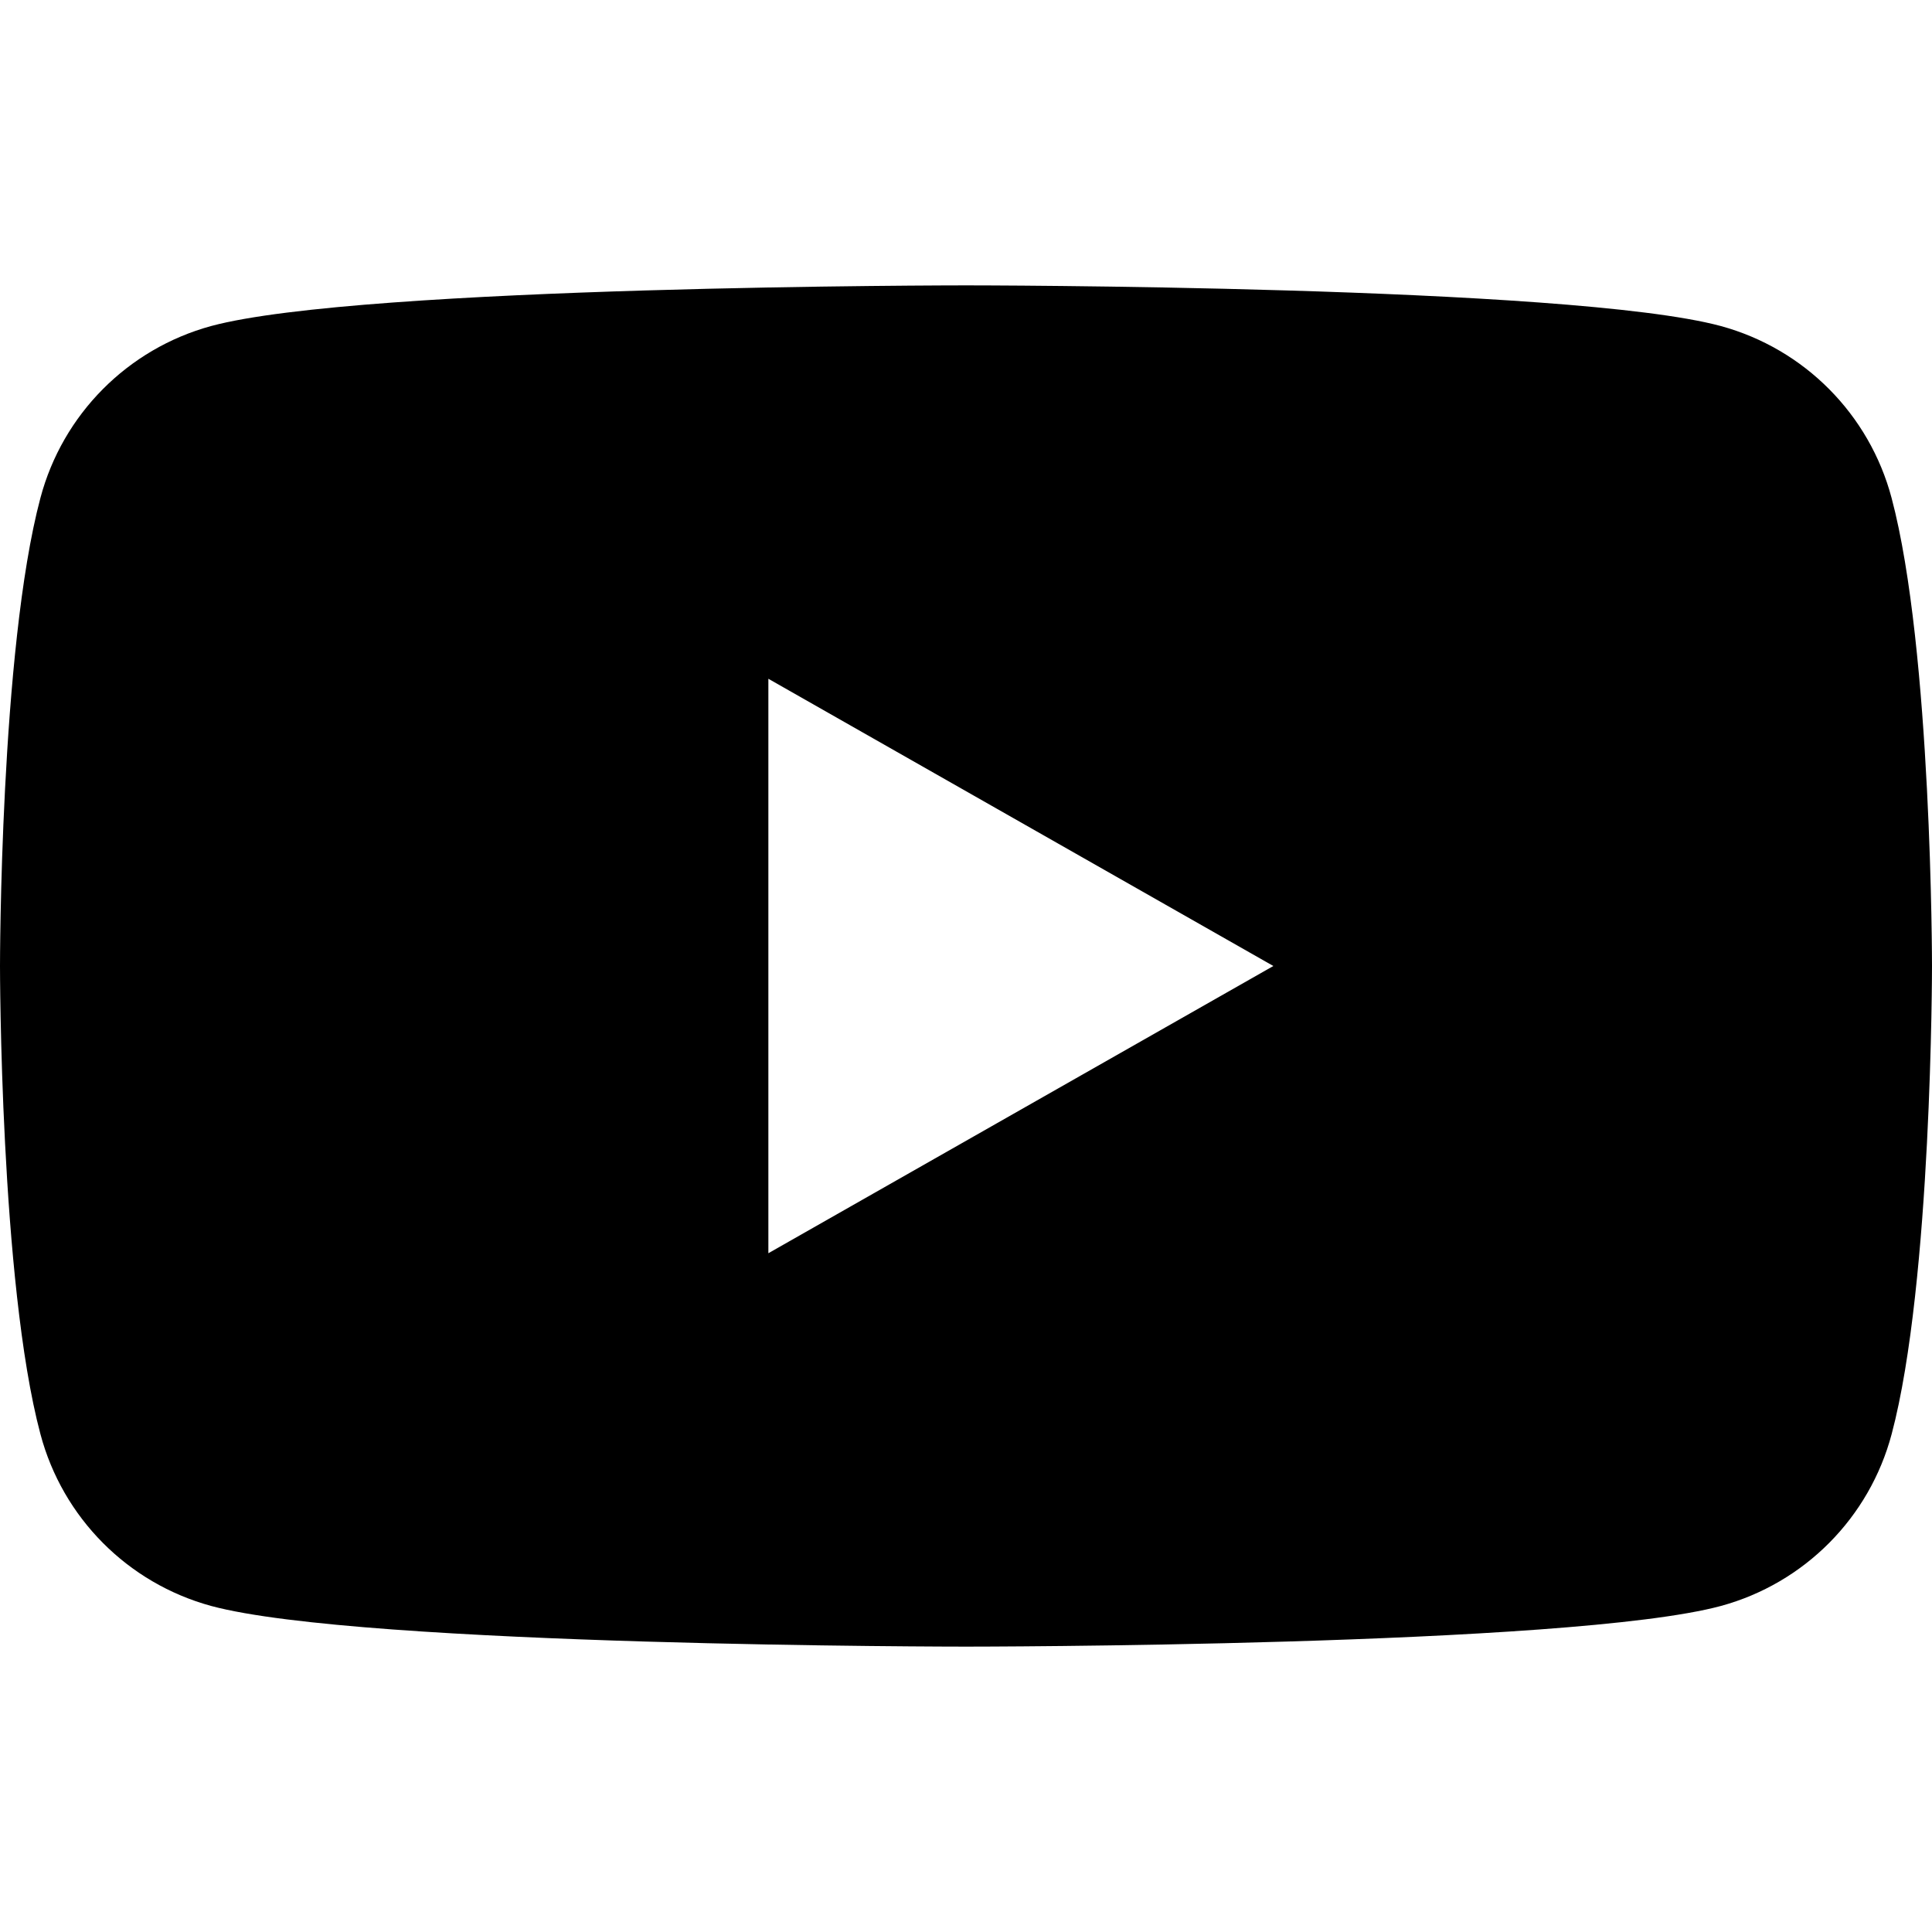
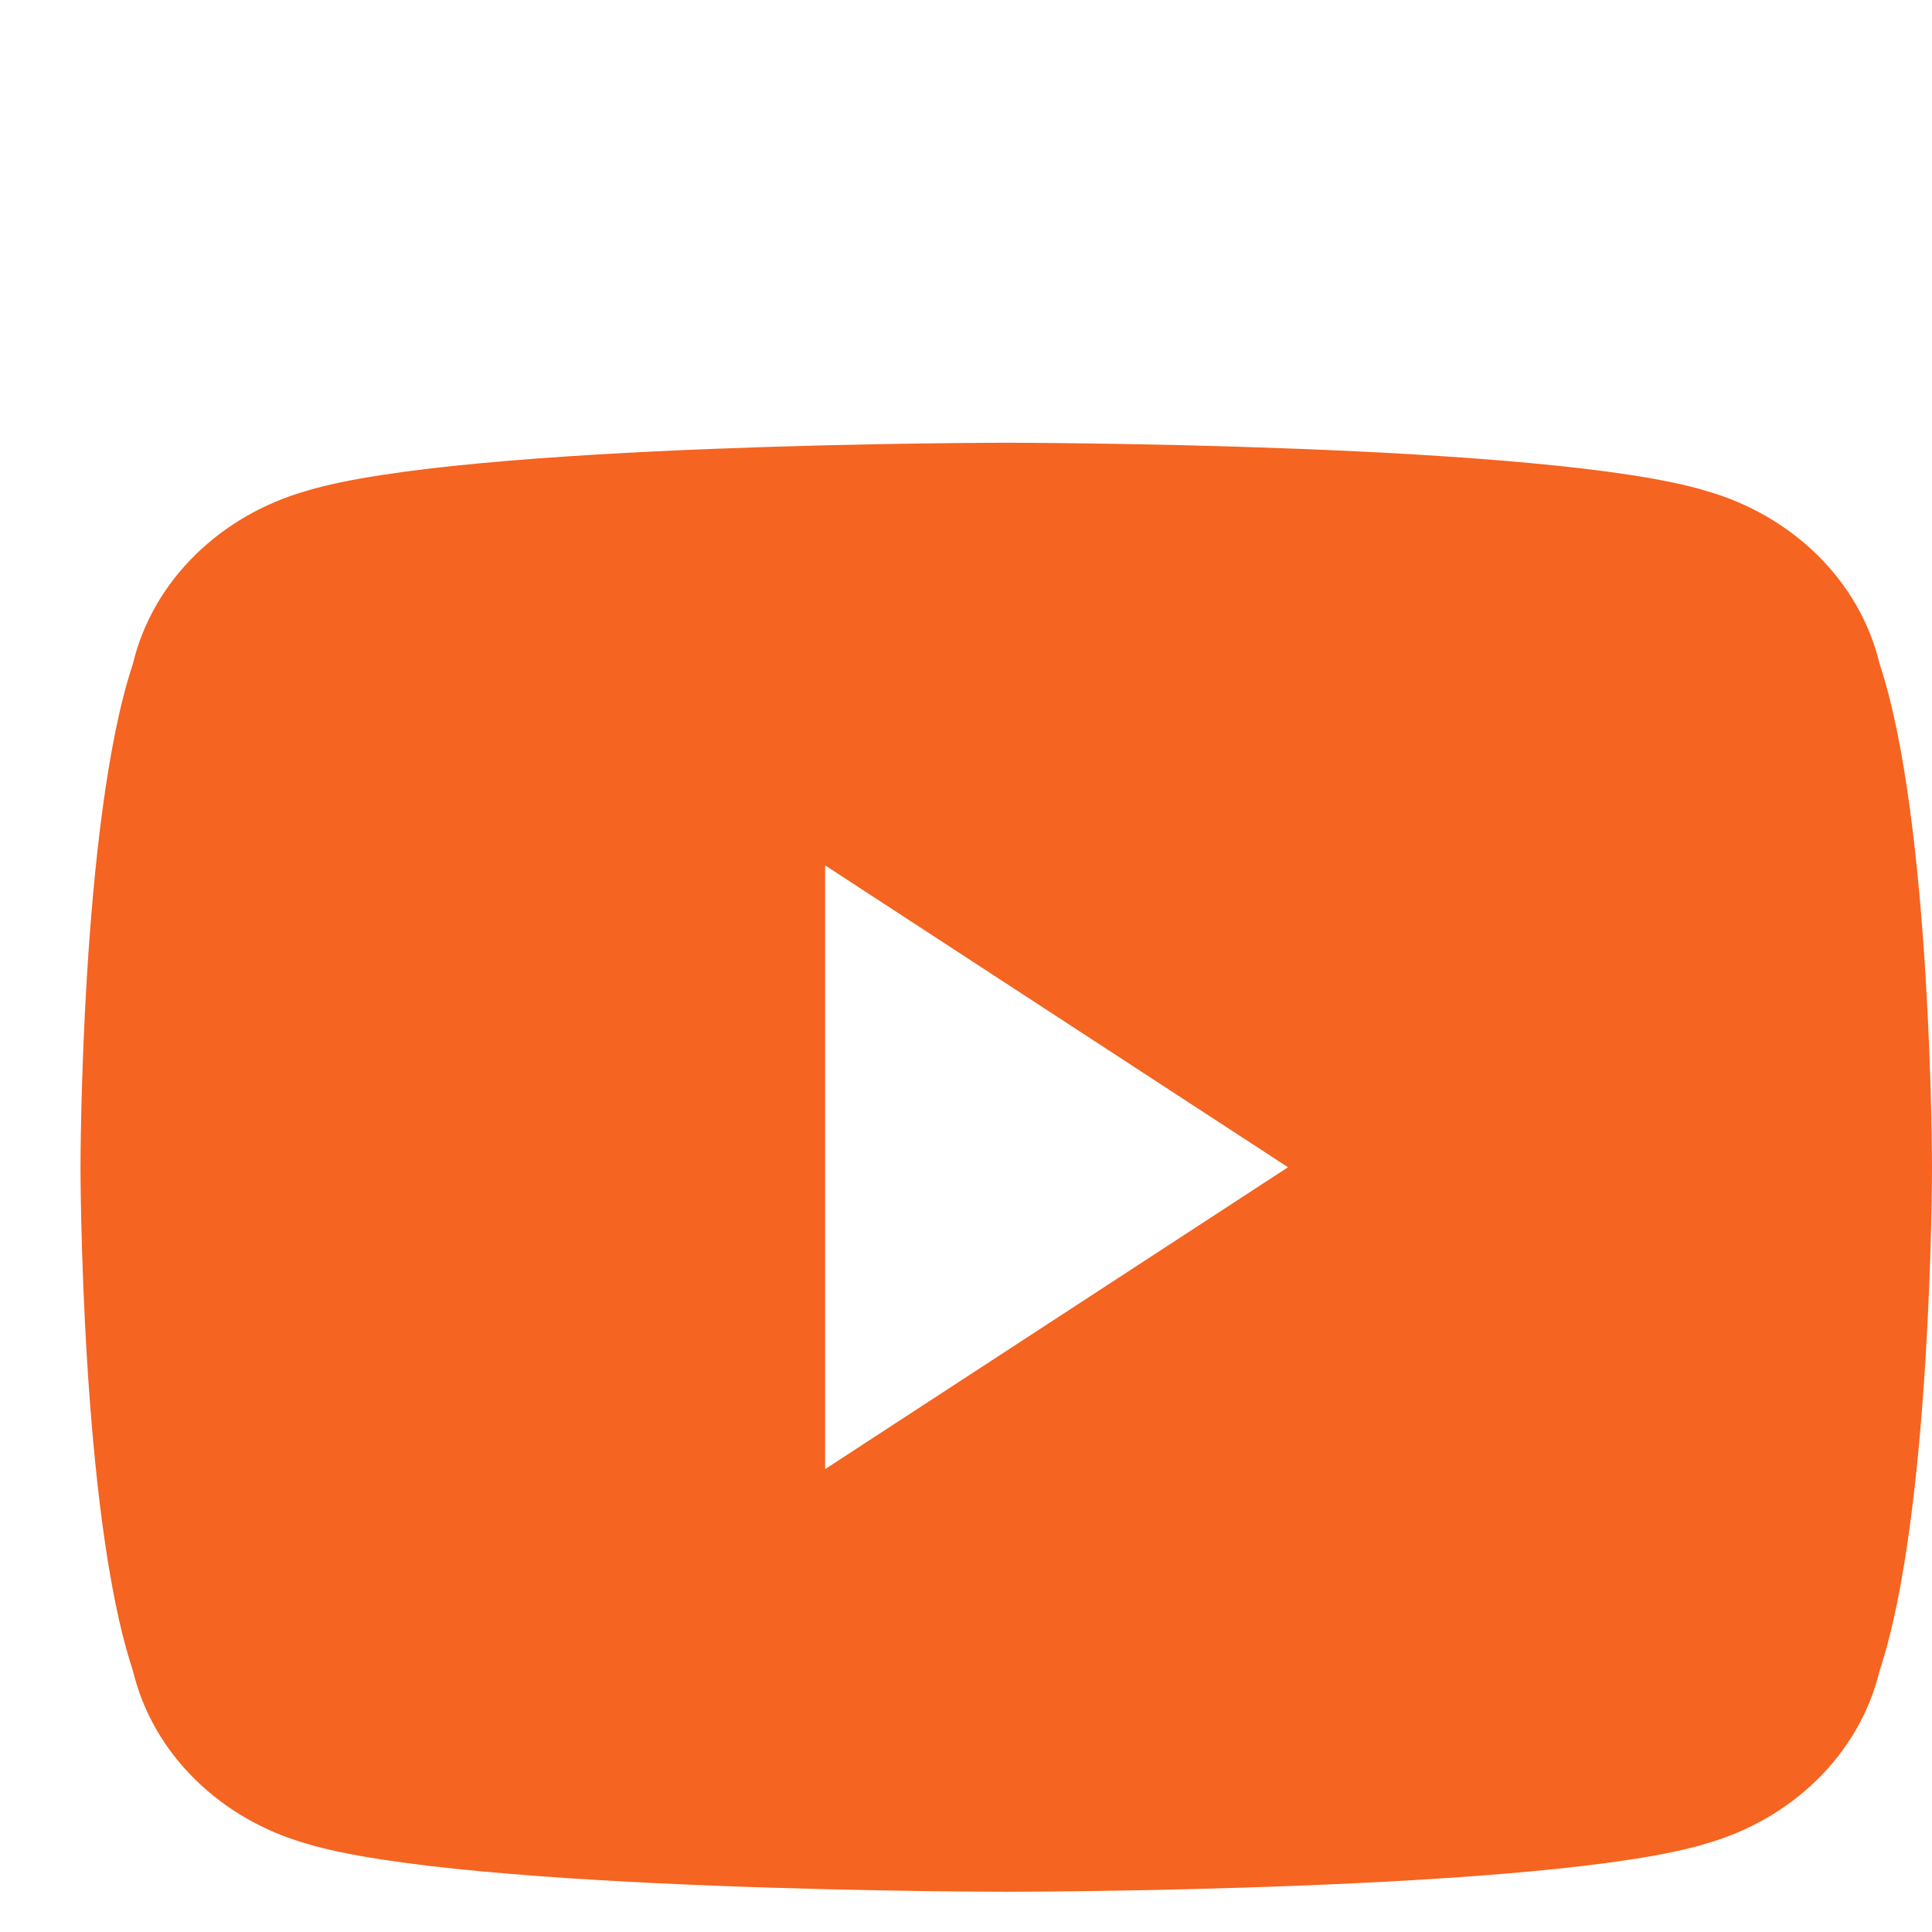
- <svg xmlns="http://www.w3.org/2000/svg" viewBox="0 0 24 24" fill="currentColor">
-   <path d="M23.498 6.186a3.016 3.016 0 0 0-2.122-2.136C19.505 3.545 12 3.545 12 3.545s-7.505 0-9.377.505A3.017 3.017 0 0 0 .502 6.186C0 8.07 0 12 0 12s0 3.93.502 5.814a3.016 3.016 0 0 0 2.122 2.136c1.871.505 9.376.505 9.376.505s7.505 0 9.377-.505a3.015 3.015 0 0 0 2.122-2.136C24 15.93 24 12 24 12s0-3.93-.502-5.814zM9.545 15.568V8.432L15.818 12l-6.273 3.568z" />
+ <svg xmlns="http://www.w3.org/2000/svg" viewBox="0 0 48 48">
+   <path d="M46.7,16.5c-0.5-2.1-2.2-3.7-4.3-4.3C38.5,11,25,11,25,11s-13.5,0-17.4,1.2c-2.1,0.6-3.8,2.2-4.3,4.3C2,20.4,2,29,2,29s0,8.6,1.3,12.5c0.5,2.1,2.2,3.7,4.3,4.3C11.5,47,25,47,25,47s13.5,0,17.4-1.2c2.1-0.6,3.8-2.2,4.3-4.3C48,37.6,48,29,48,29S48,20.4,46.7,16.5z M20.5,36.5v-15L32,29L20.5,36.5z" fill="rgb(245, 100, 32)" />
</svg>
